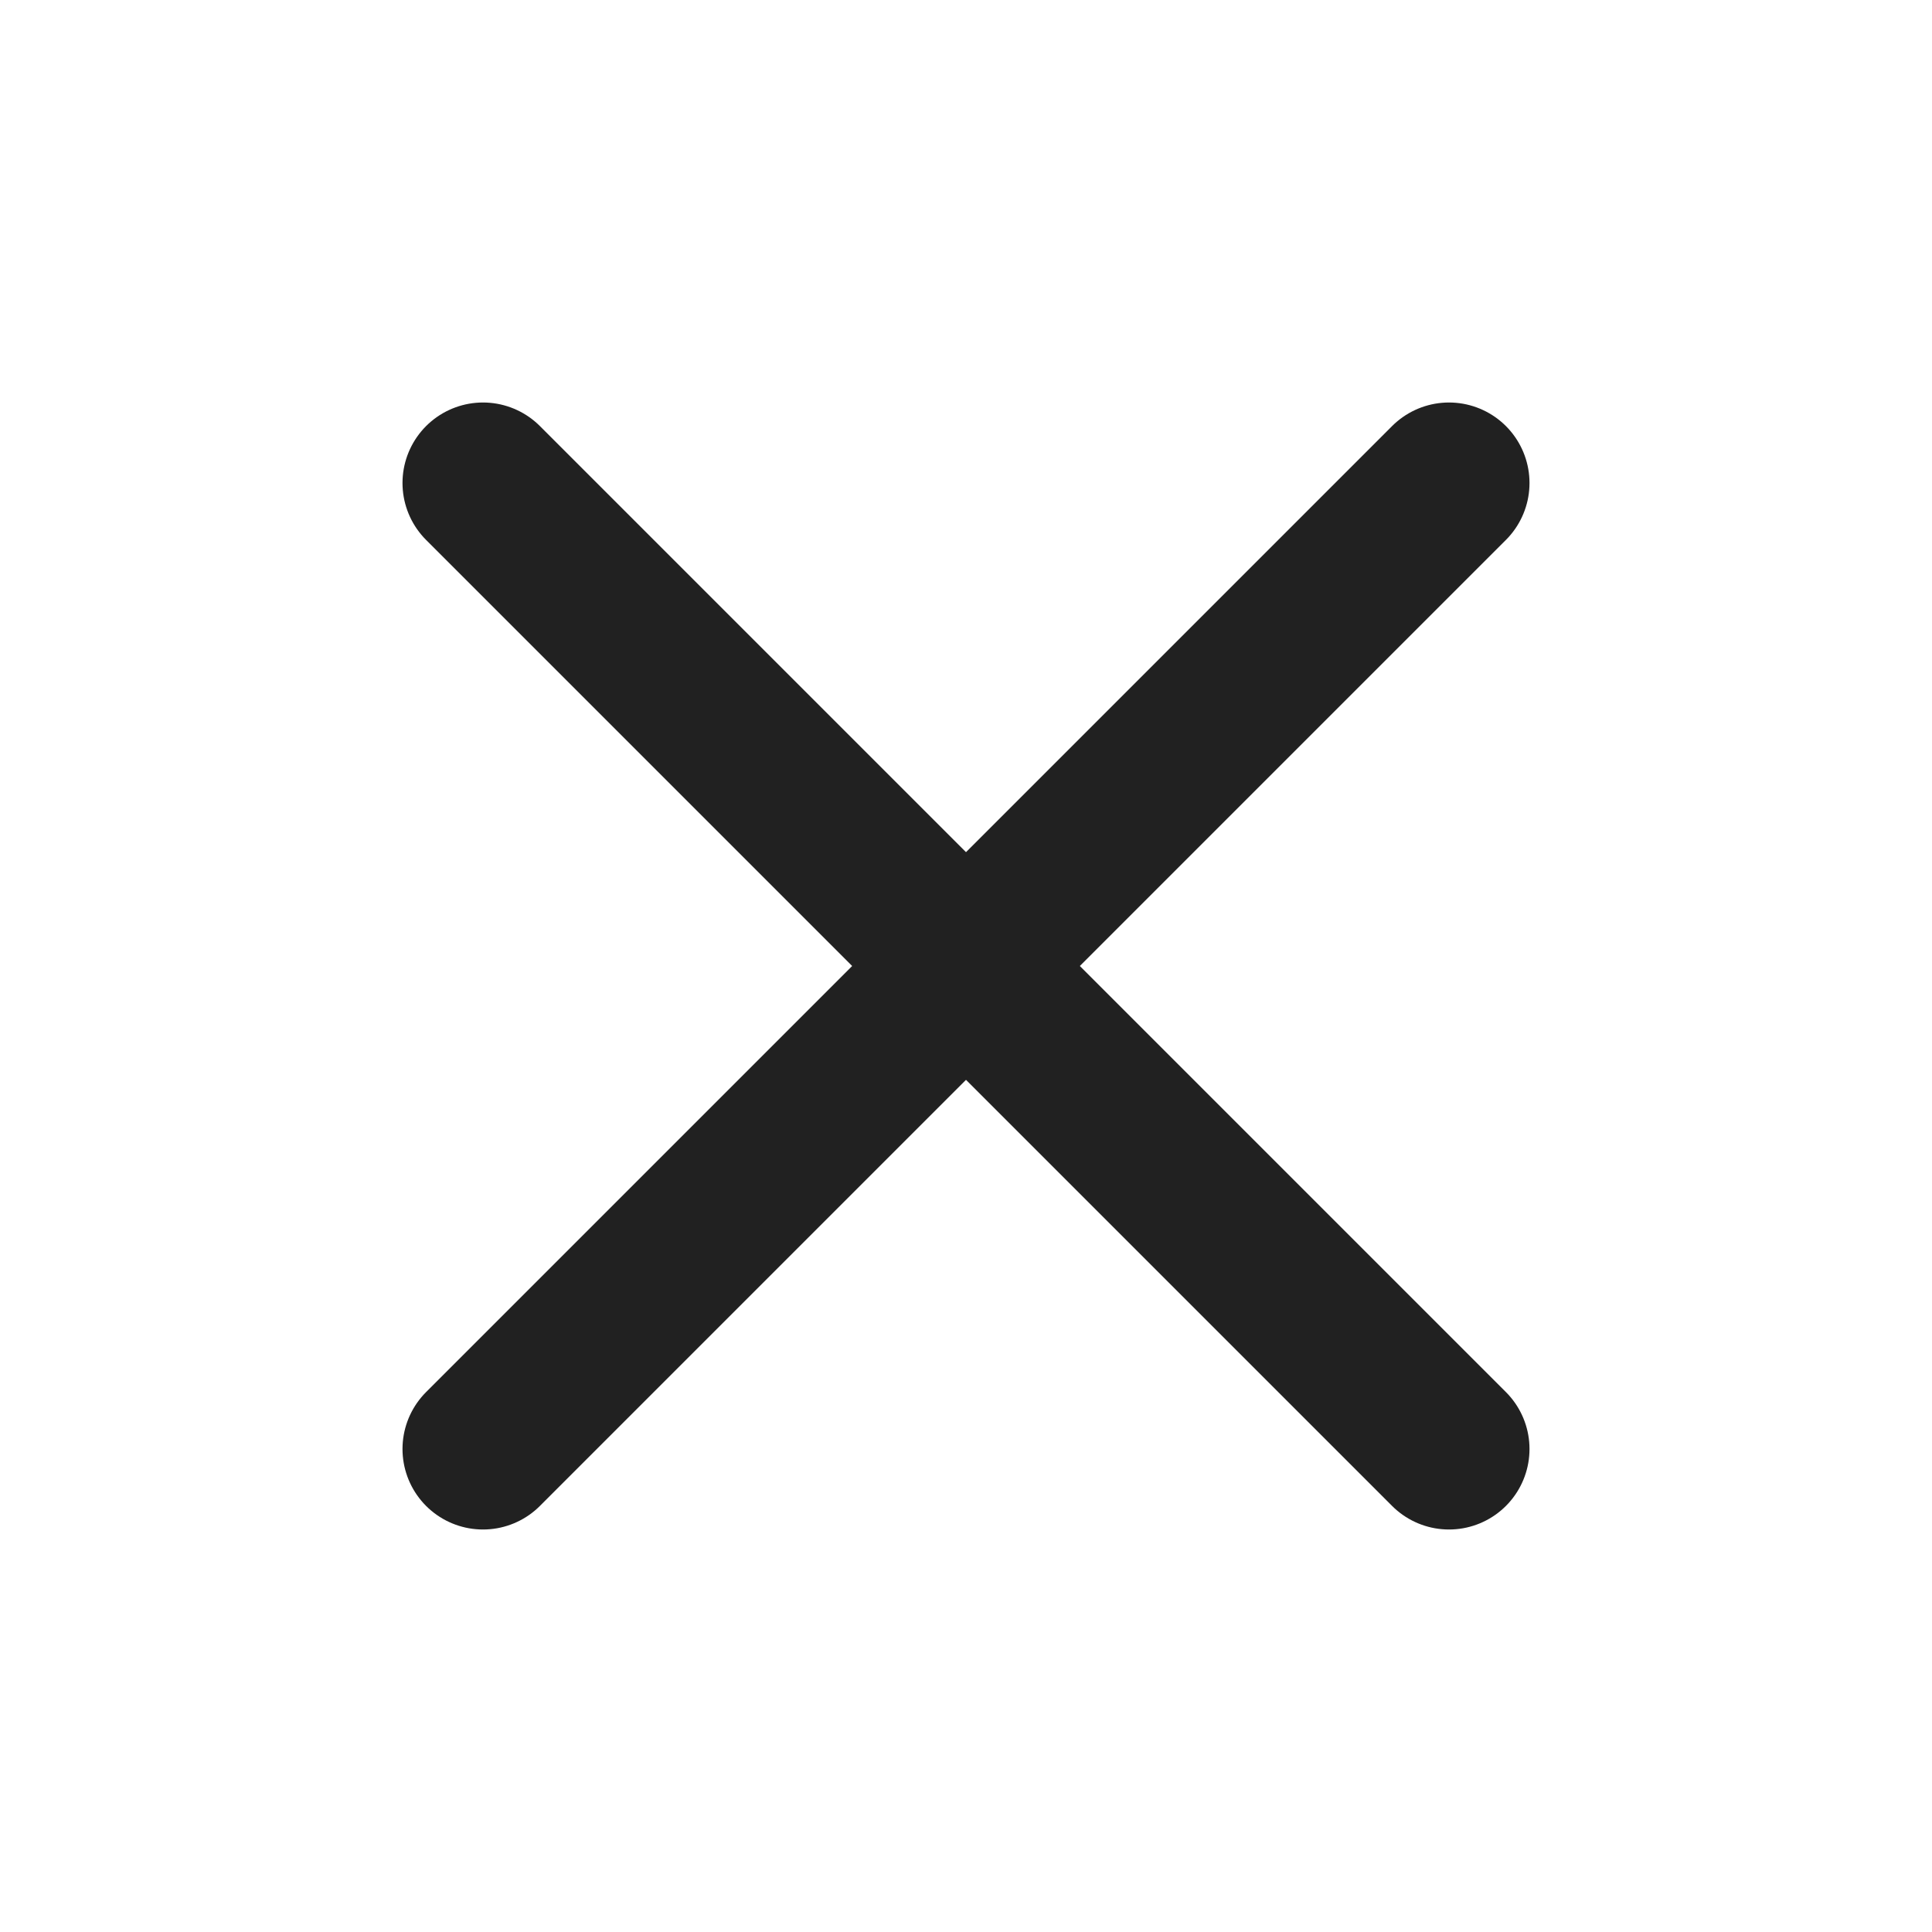
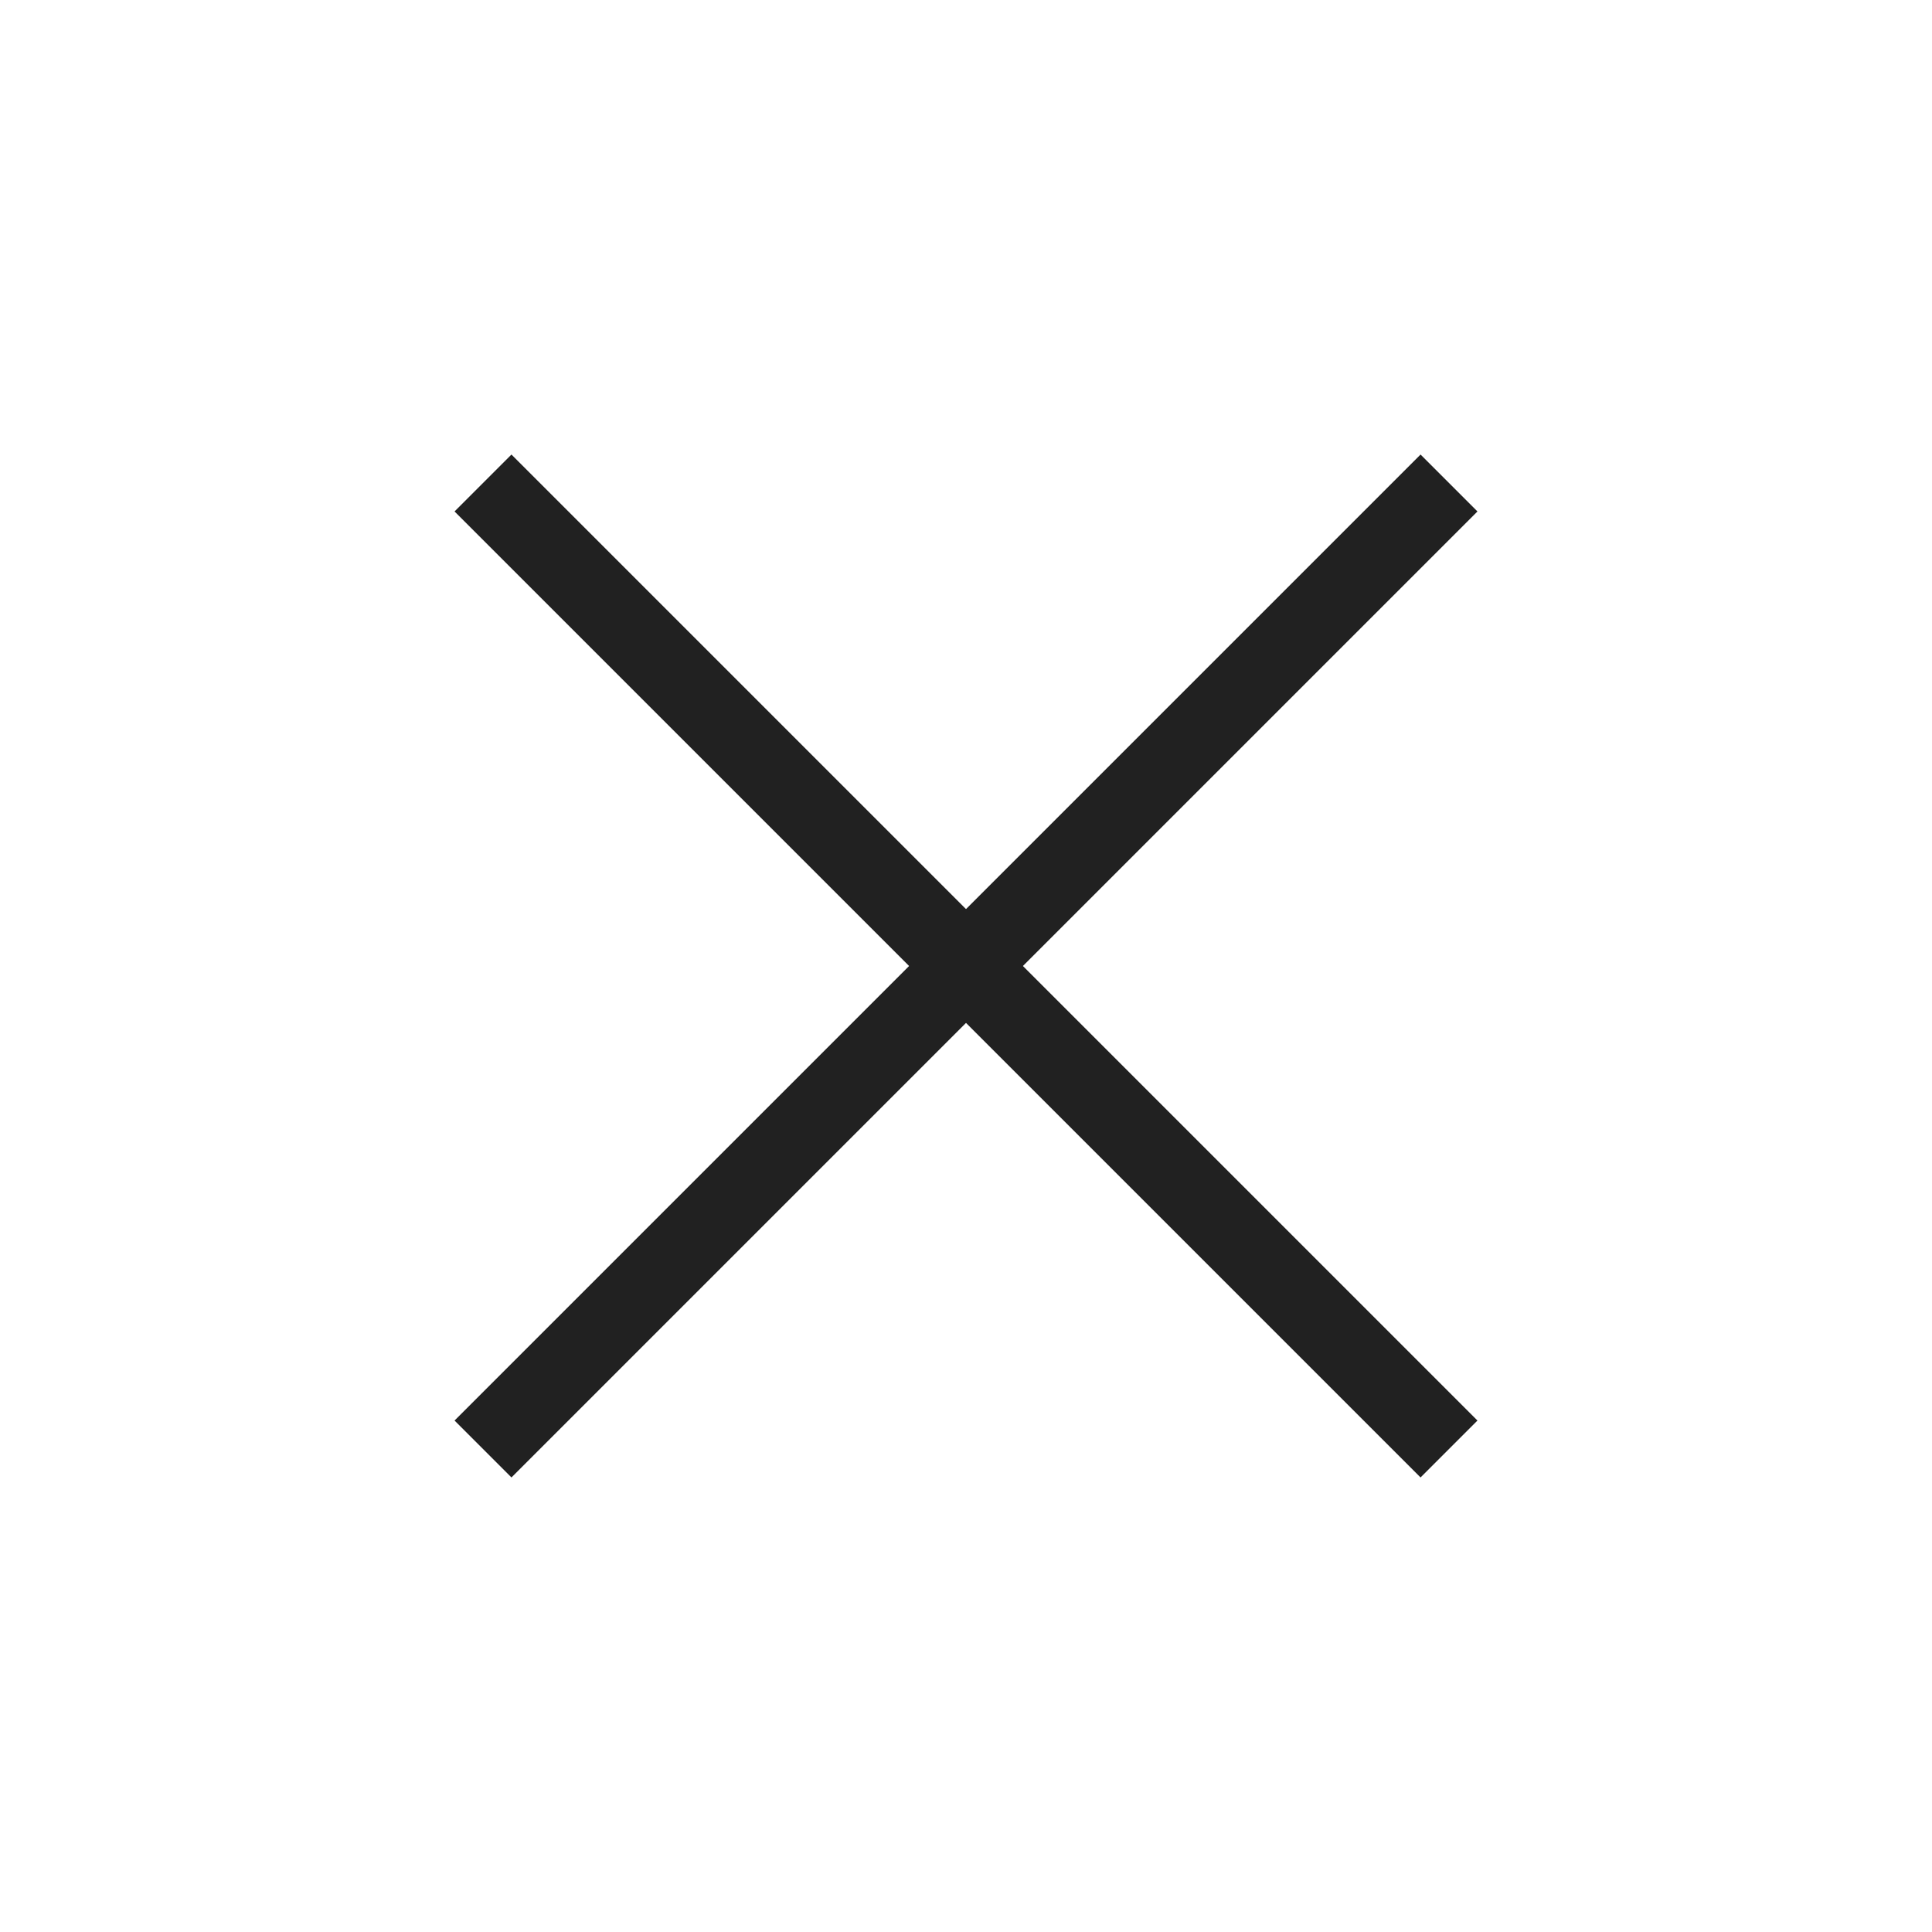
<svg xmlns="http://www.w3.org/2000/svg" width="24" height="24" viewBox="0 0 24 24" fill="none">
-   <path d="M18 6L6 18" stroke="#212121" stroke-width="2" stroke-linecap="round" stroke-linejoin="round" />
-   <path d="M6 6L18 18" stroke="#212121" stroke-width="2" stroke-linecap="round" stroke-linejoin="round" />
+   <path d="M18 6L6 18" stroke="#212121" strokeWidth="2" strokeLineCap="round" strokeLinejoin="round" />
+   <path d="M6 6L18 18" stroke="#212121" strokeWidth="2" strokeLineCap="round" strokeLinejoin="round" />
</svg>
